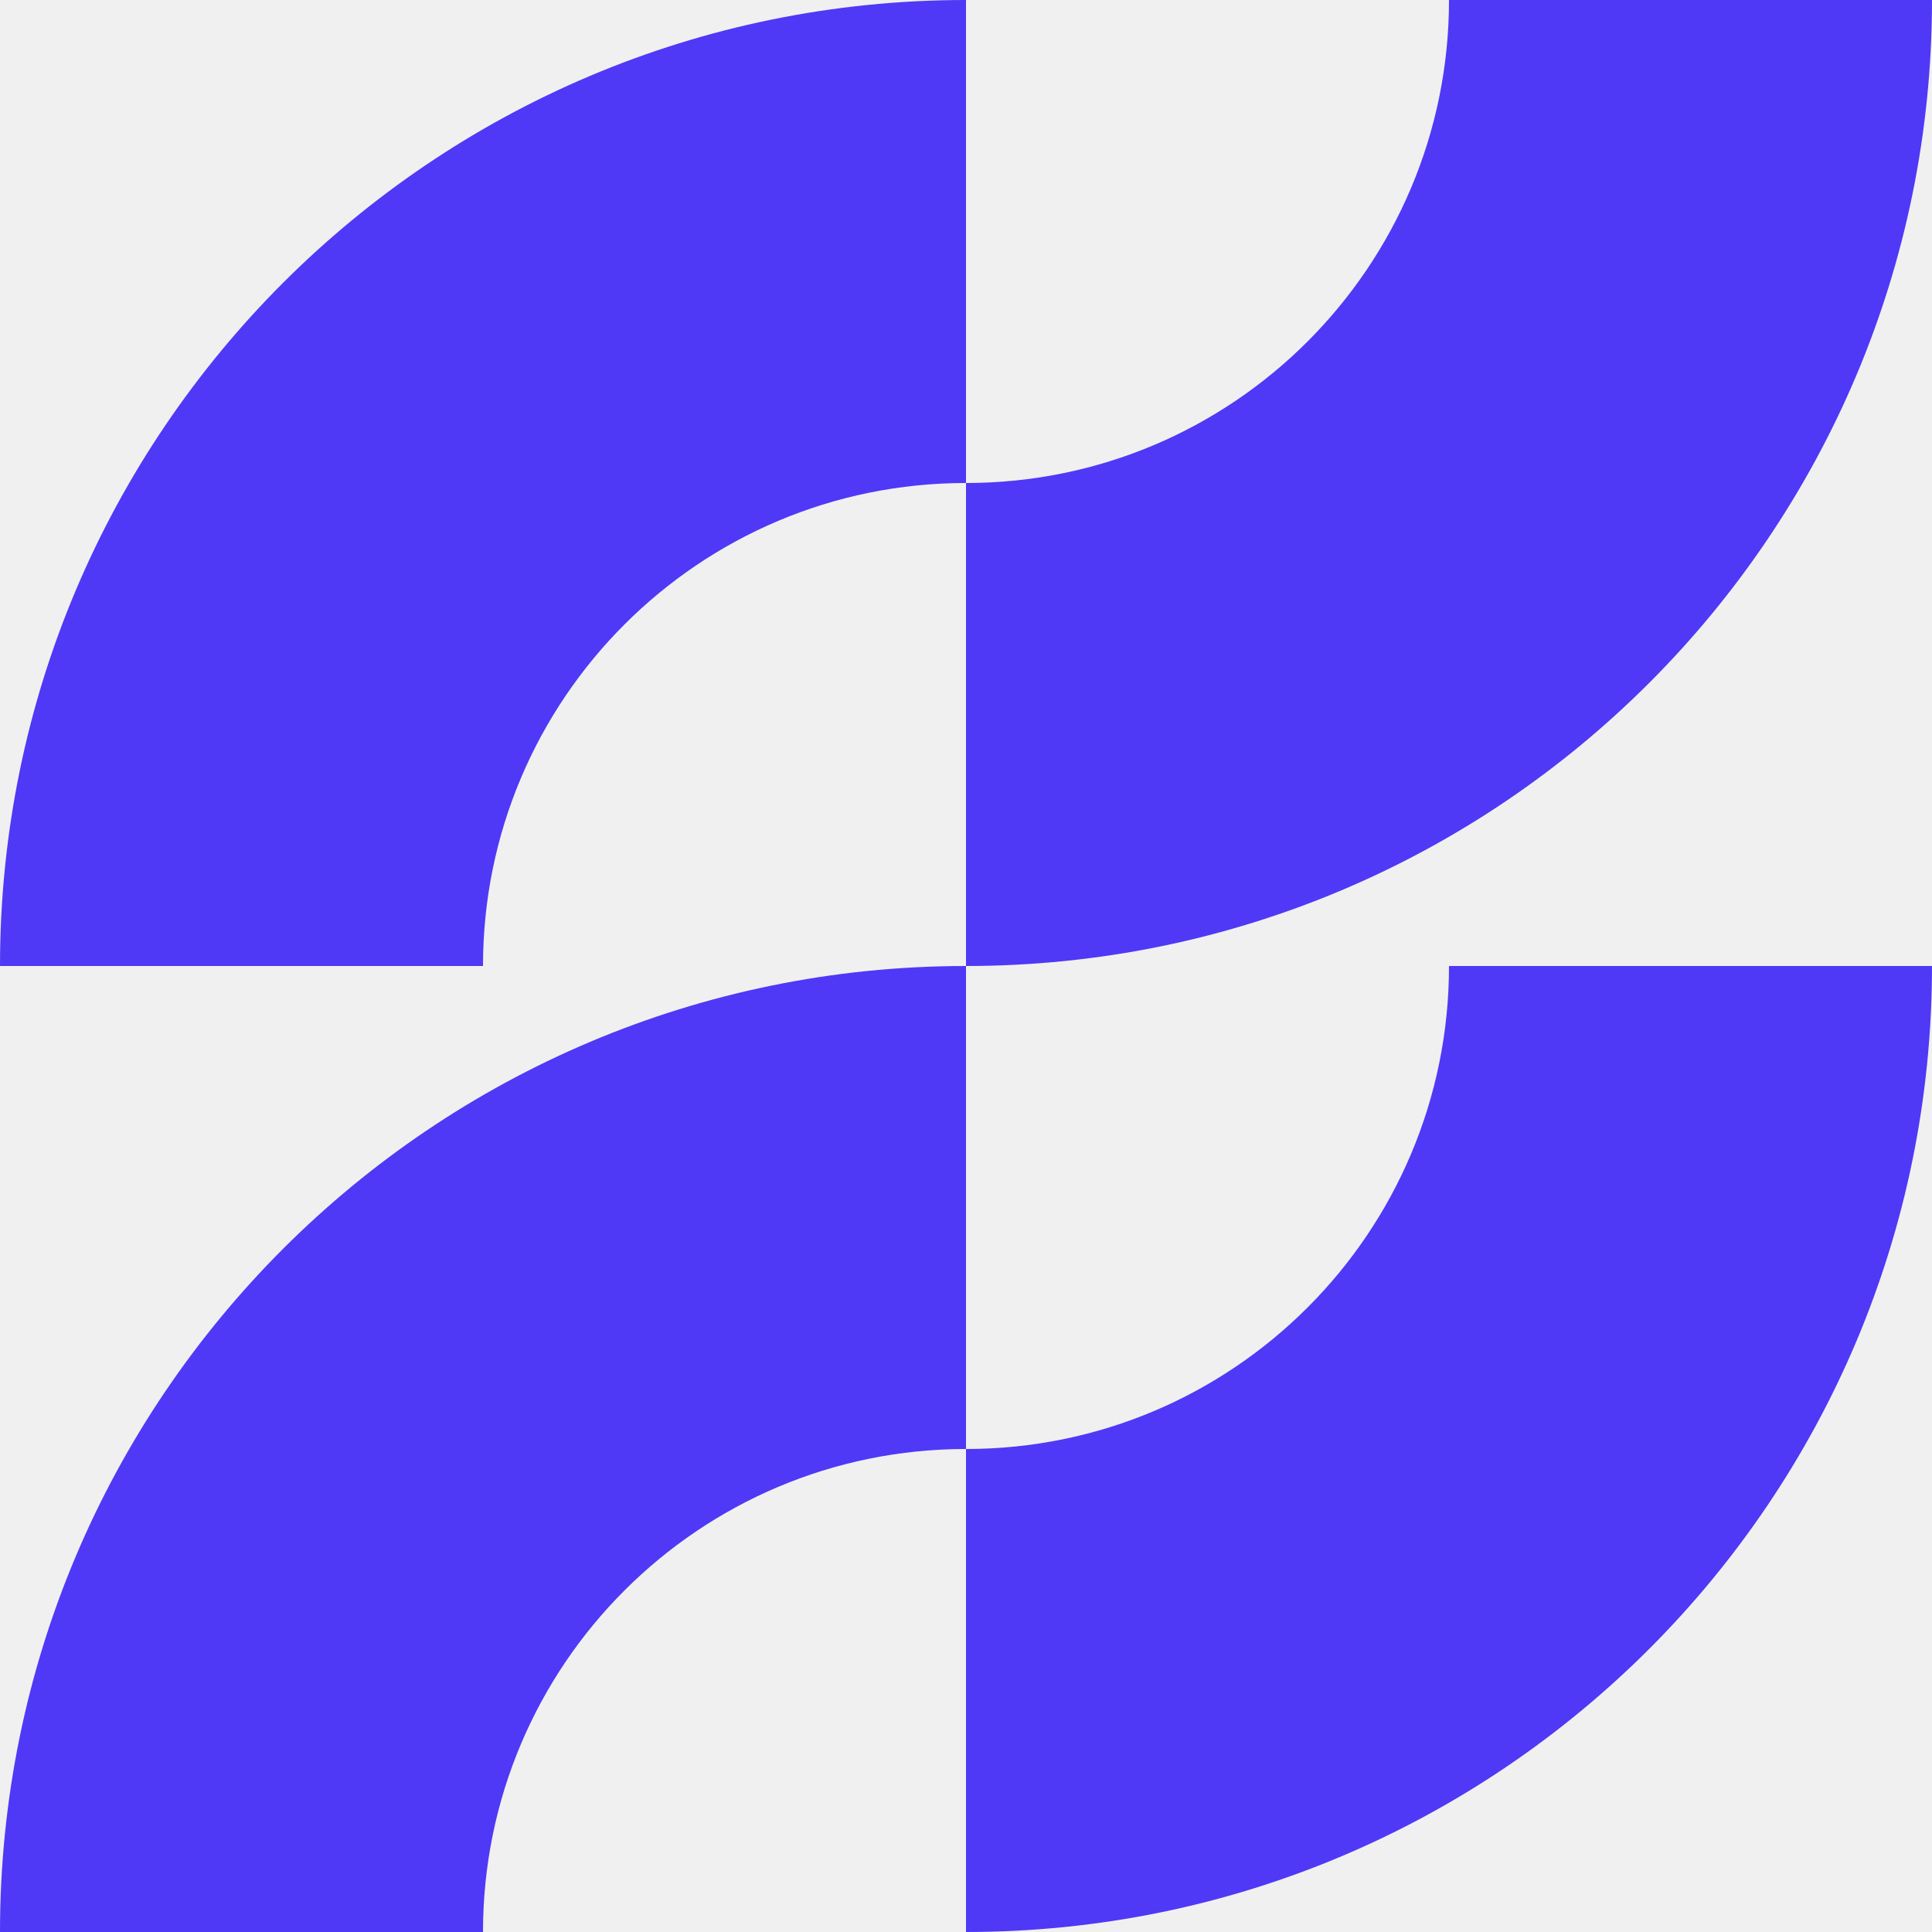
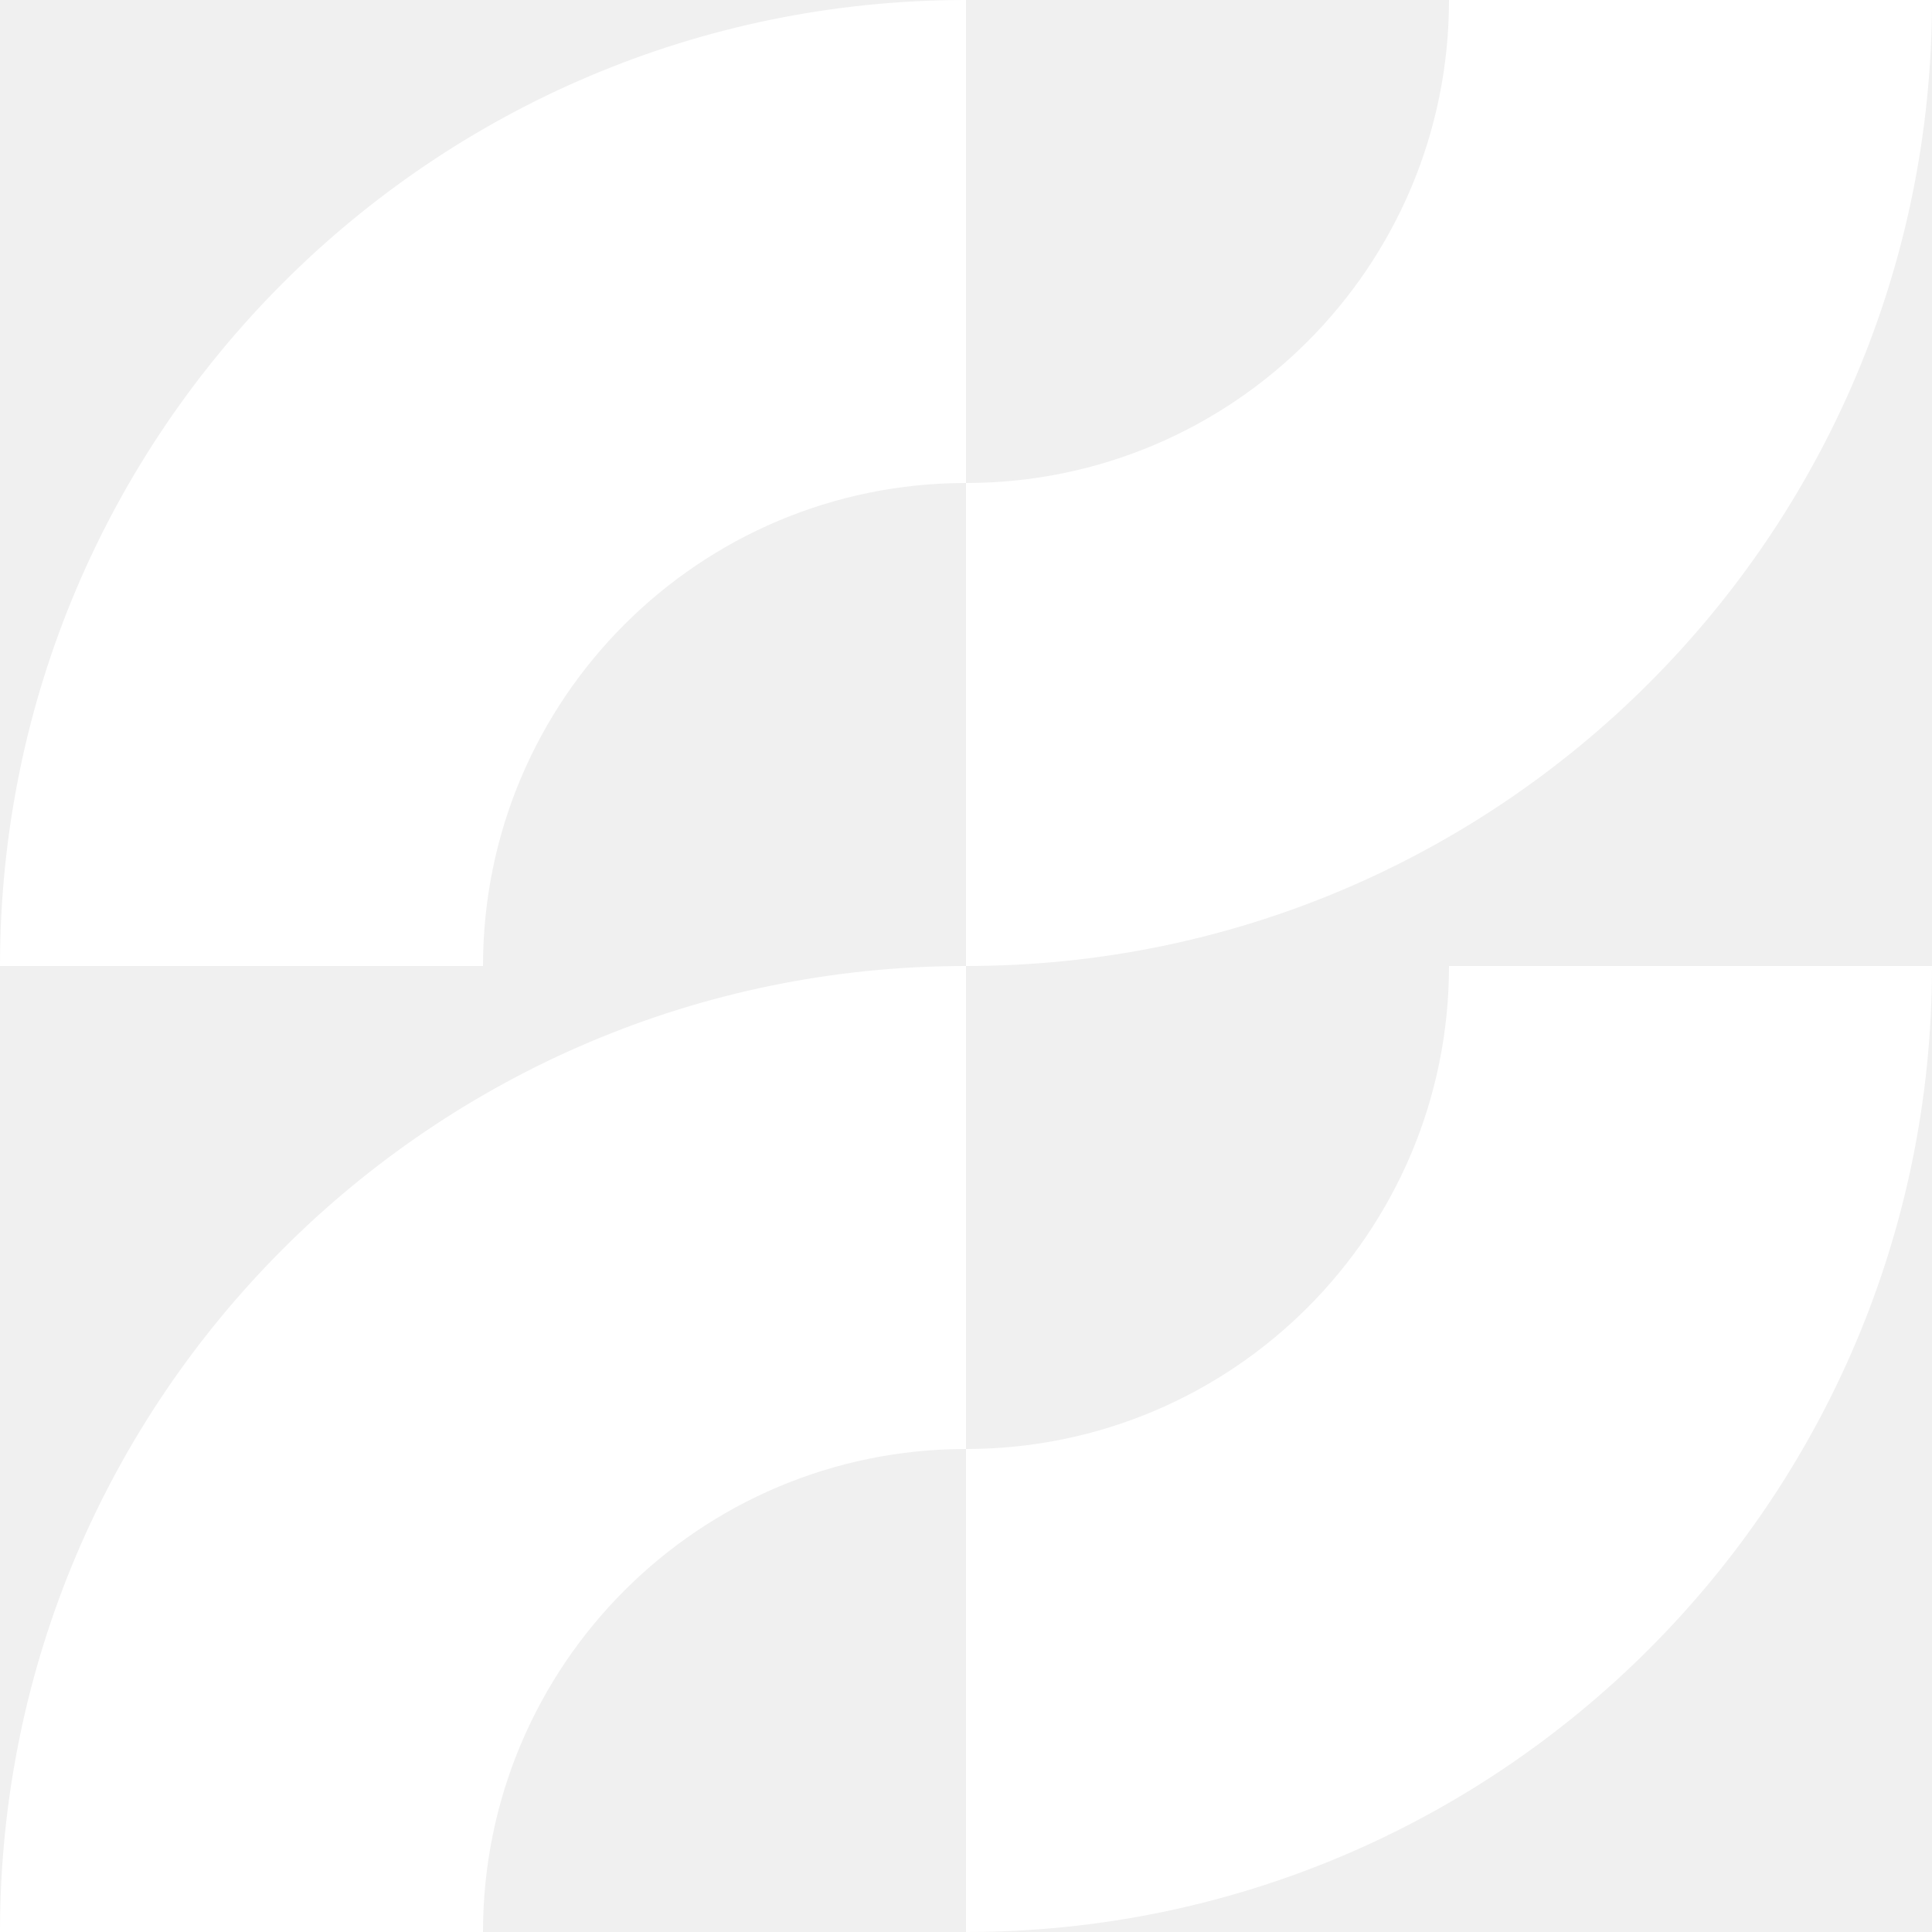
<svg xmlns="http://www.w3.org/2000/svg" version="1.1" width="512" height="512">
  <svg version="1.1" width="512" height="512">
    <svg width="512" height="512" viewBox="0 0 512 512" fill="none">
      <g clip-path="url(#clip0_321_158)">
-         <path d="M256 384C185.308 384 128 441.308 128 512H0C0 370.616 114.616 256 256 256V384ZM512 256C512 397.384 397.384 512 256 512V384C326.692 384 384 326.692 384 256H512ZM256 128C185.308 128 128 185.308 128 256H0C0 114.616 114.616 0 256 0V128ZM512 0C512 141.384 397.384 256 256 256V128C326.692 128 384 70.692 384 0H512Z" fill="#4F39F6" />
+         <path d="M256 384C185.308 384 128 441.308 128 512H0C0 370.616 114.616 256 256 256V384ZM512 256C512 397.384 397.384 512 256 512V384C326.692 384 384 326.692 384 256H512ZM256 128C185.308 128 128 185.308 128 256H0C0 114.616 114.616 0 256 0V128ZM512 0C512 141.384 397.384 256 256 256V128C326.692 128 384 70.692 384 0H512Z" fill="#FFFFFF" />
      </g>
      <defs>
        <clipPath id="clip0_321_158">
          <rect width="512" height="512" fill="white" />
        </clipPath>
      </defs>
    </svg>
  </svg>
  <style>@media (prefers-color-scheme: light) { :root { filter: none; } }
@media (prefers-color-scheme: dark) { :root { filter: none; } }
</style>
</svg>
